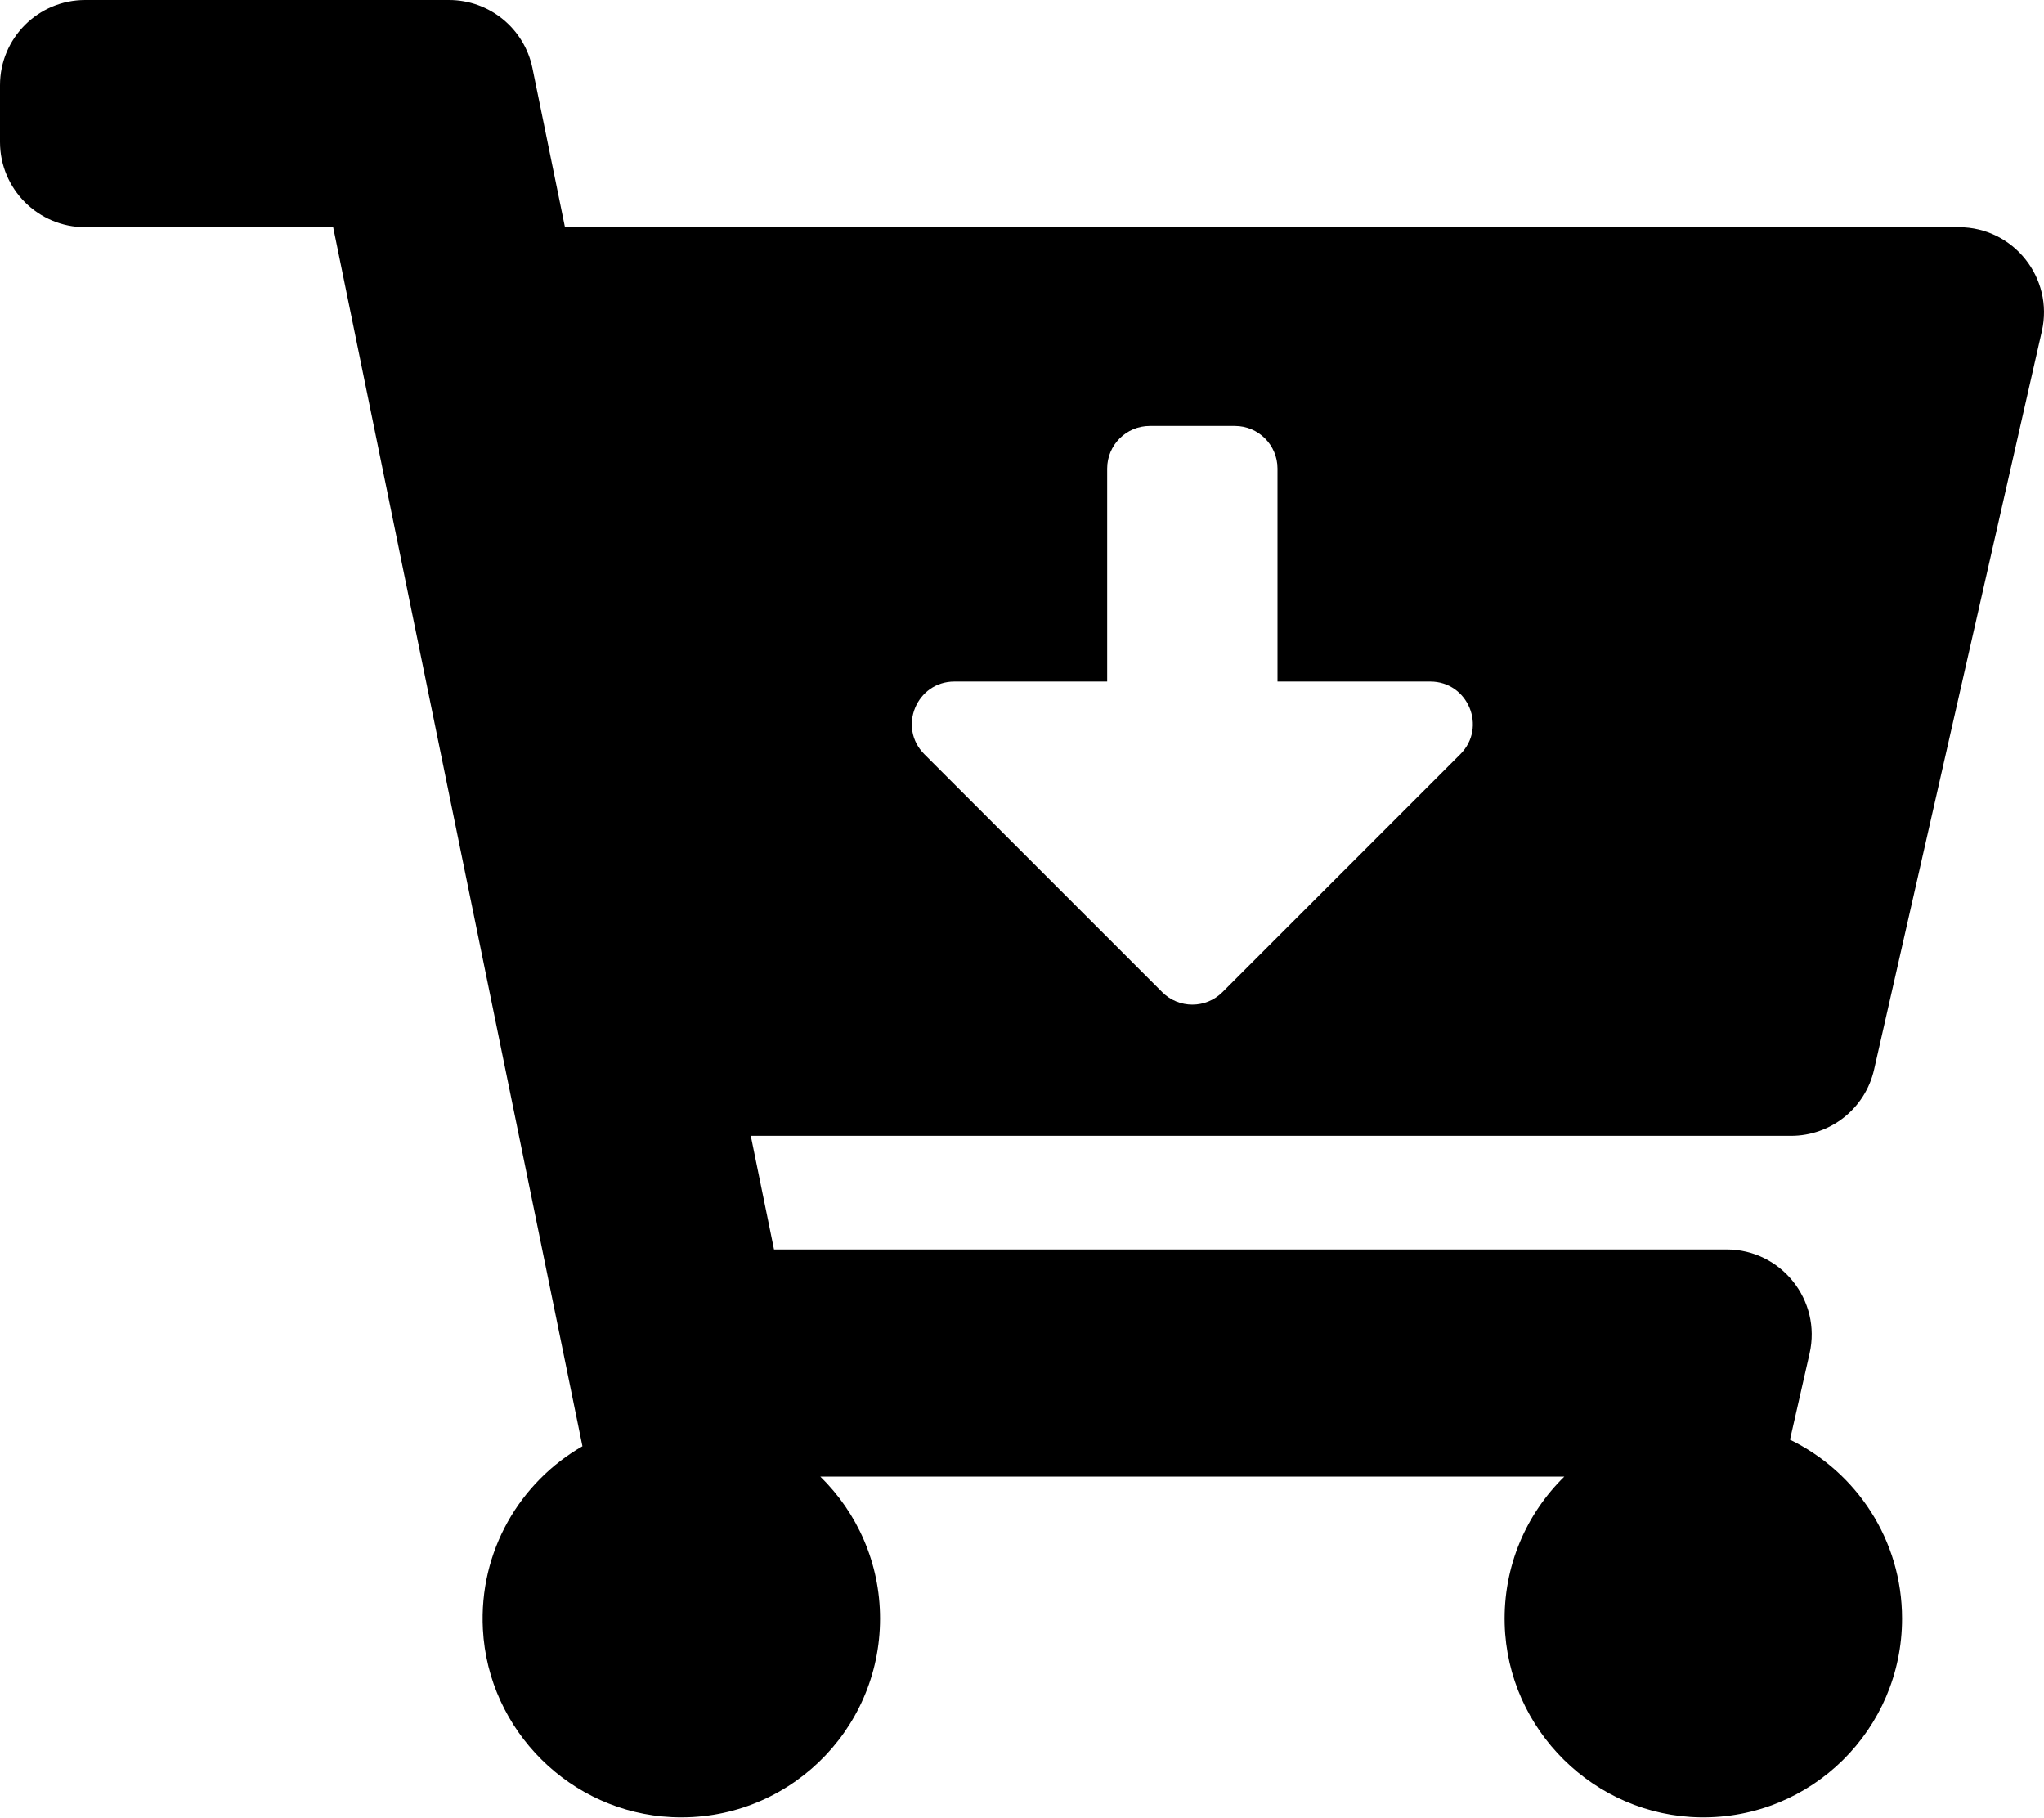
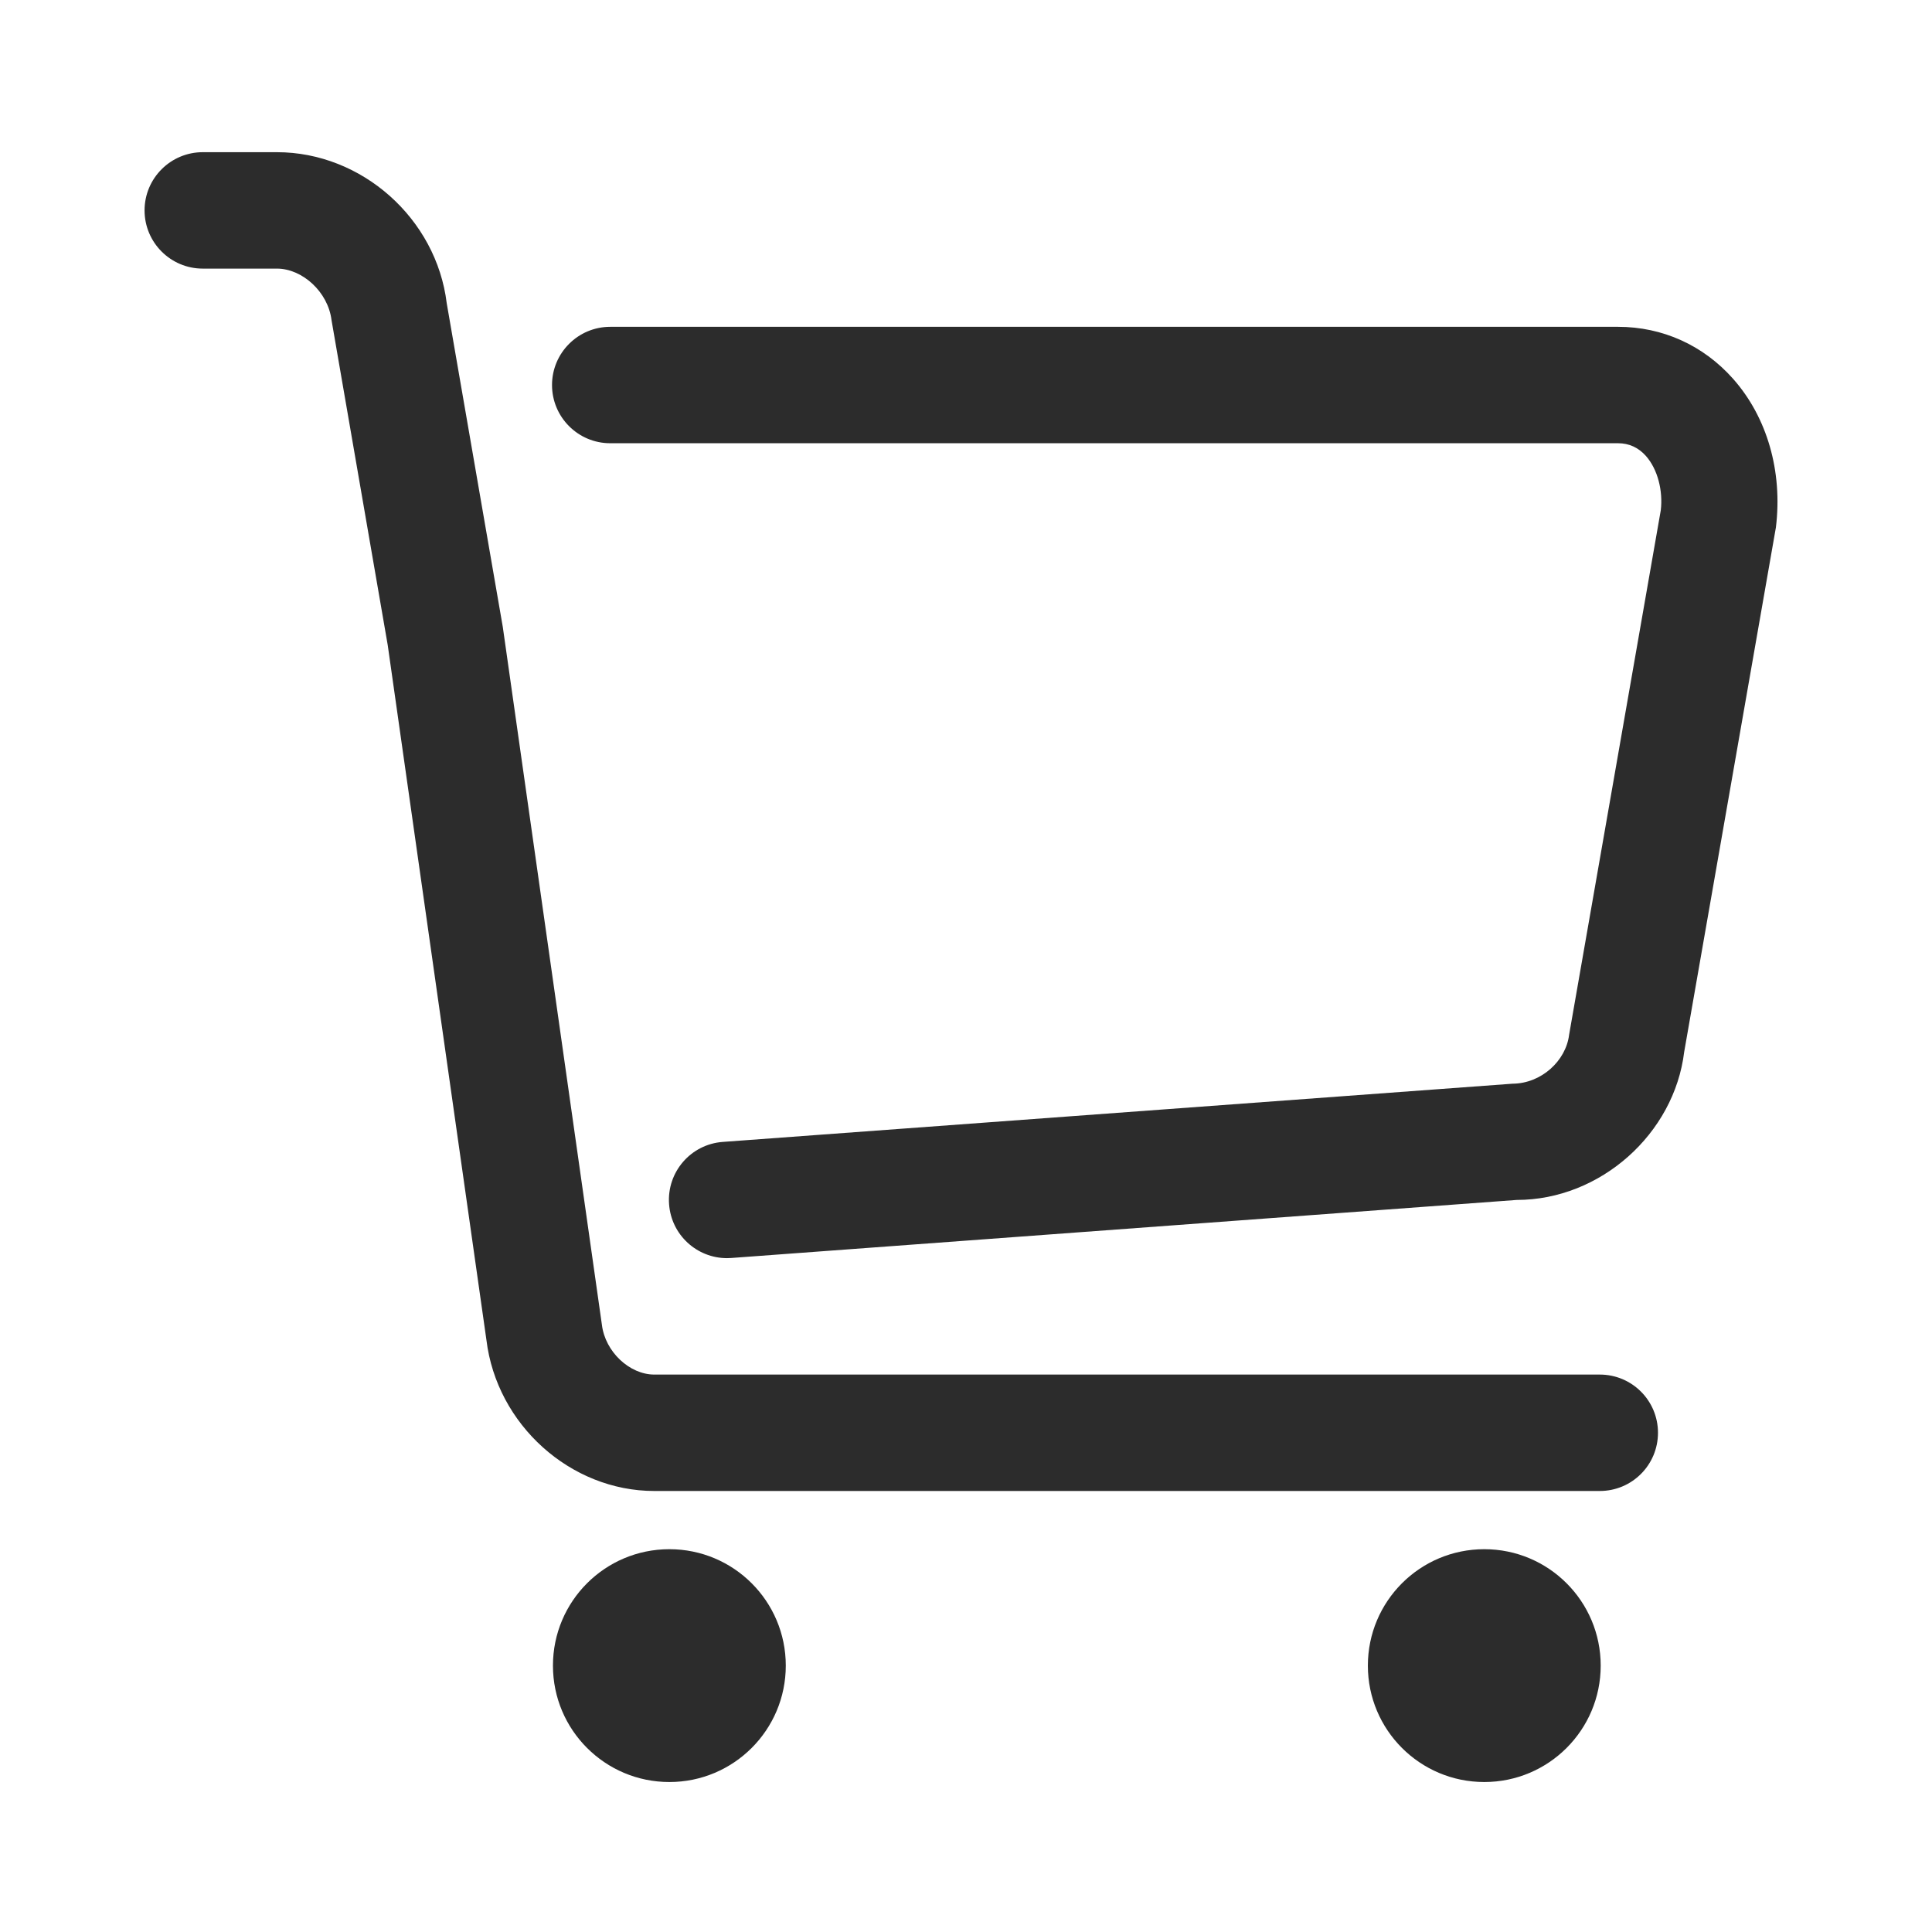
- <svg xmlns="http://www.w3.org/2000/svg" aria-hidden="true" focusable="false" data-prefix="fas" data-icon="cart-arrow-down" class="svg-inline--fa fa-cart-arrow-down fa-w-18" role="img" viewBox="0 0 576 512">
-   <path fill="currentColor" d="M504.717 320H211.572l6.545 32h268.418c15.401 0 26.816 14.301 23.403 29.319l-5.517 24.276C523.112 414.668 536 433.828 536 456c0 31.202-25.519 56.444-56.824 55.994-29.823-.429-54.35-24.631-55.155-54.447-.44-16.287 6.085-31.049 16.803-41.548H231.176C241.553 426.165 248 440.326 248 456c0 31.813-26.528 57.431-58.67 55.938-28.54-1.325-51.751-24.385-53.251-52.917-1.158-22.034 10.436-41.455 28.051-51.586L93.883 64H24C10.745 64 0 53.255 0 40V24C0 10.745 10.745 0 24 0h102.529c11.401 0 21.228 8.021 23.513 19.19L159.208 64H551.99c15.401 0 26.816 14.301 23.403 29.319l-47.273 208C525.637 312.246 515.923 320 504.717 320zM403.029 192H360v-60c0-6.627-5.373-12-12-12h-24c-6.627 0-12 5.373-12 12v60h-43.029c-10.691 0-16.045 12.926-8.485 20.485l67.029 67.029c4.686 4.686 12.284 4.686 16.971 0l67.029-67.029c7.559-7.559 2.205-20.485-8.486-20.485z" />
+ <svg xmlns="http://www.w3.org/2000/svg" t="1630983689736" class="icon" viewBox="0 0 1024 1024" version="1.1" p-id="4774" width="200" height="200">
+   <defs>
+     <style type="text/css" />
+   </defs>
+   <path d="M354.778 821.105c-34.091 0-61.703 27.612-61.703 61.703 0 34.091 27.612 61.703 61.703 61.703s61.703-27.612 61.703-61.703C416.482 848.717 388.869 821.105 354.778 821.105L354.778 821.105zM786.701 821.105c-34.091 0-61.703 27.612-61.703 61.703 0 34.091 27.612 61.703 61.703 61.703s61.703-27.612 61.703-61.703C848.405 848.717 820.793 821.105 786.701 821.105L786.701 821.105zM847.912 790.253l-501.123 0c-44.458 0-83.547-35.171-88.976-80.06l-52.325-368.369-29.772-172.152c-1.851-15.025-15.549-27.304-28.939-27.304l-39.305 0c-17.03 0-30.852-13.822-30.852-30.852s13.822-30.852 30.852-30.852l39.305 0c45.012 0 84.533 35.171 89.995 80.06l29.71 171.504 52.541 369.943c1.727 14.315 14.685 26.378 27.766 26.378l501.123 0c17.061 0 30.852 13.791 30.852 30.852C878.763 776.462 864.972 790.253 847.912 790.253zM385.352 666.847c-16.012 0-29.556-12.341-30.728-28.599-1.265-16.999 11.508-31.777 28.477-33.011l418.533-30.852c15.364-0.092 28.322-12.156 30.019-25.885l48.592-278.035c1.234-10.366-1.635-21.72-7.836-28.754-3.98-4.505-8.977-6.788-14.809-6.788l-534.166 0c-17.03 0-30.852-13.822-30.852-30.852s13.822-30.852 30.852-30.852l534.166 0c23.571 0 45.228 9.78 60.994 27.581 18.017 20.331 26.286 48.993 22.676 78.702l-48.622 278.066c-5.244 43.254-44.303 78.425-88.761 78.425l-416.25 30.76C386.864 666.816 386.092 666.847 385.352 666.847z" p-id="4775" fill="#2c2c2c" />
</svg>
